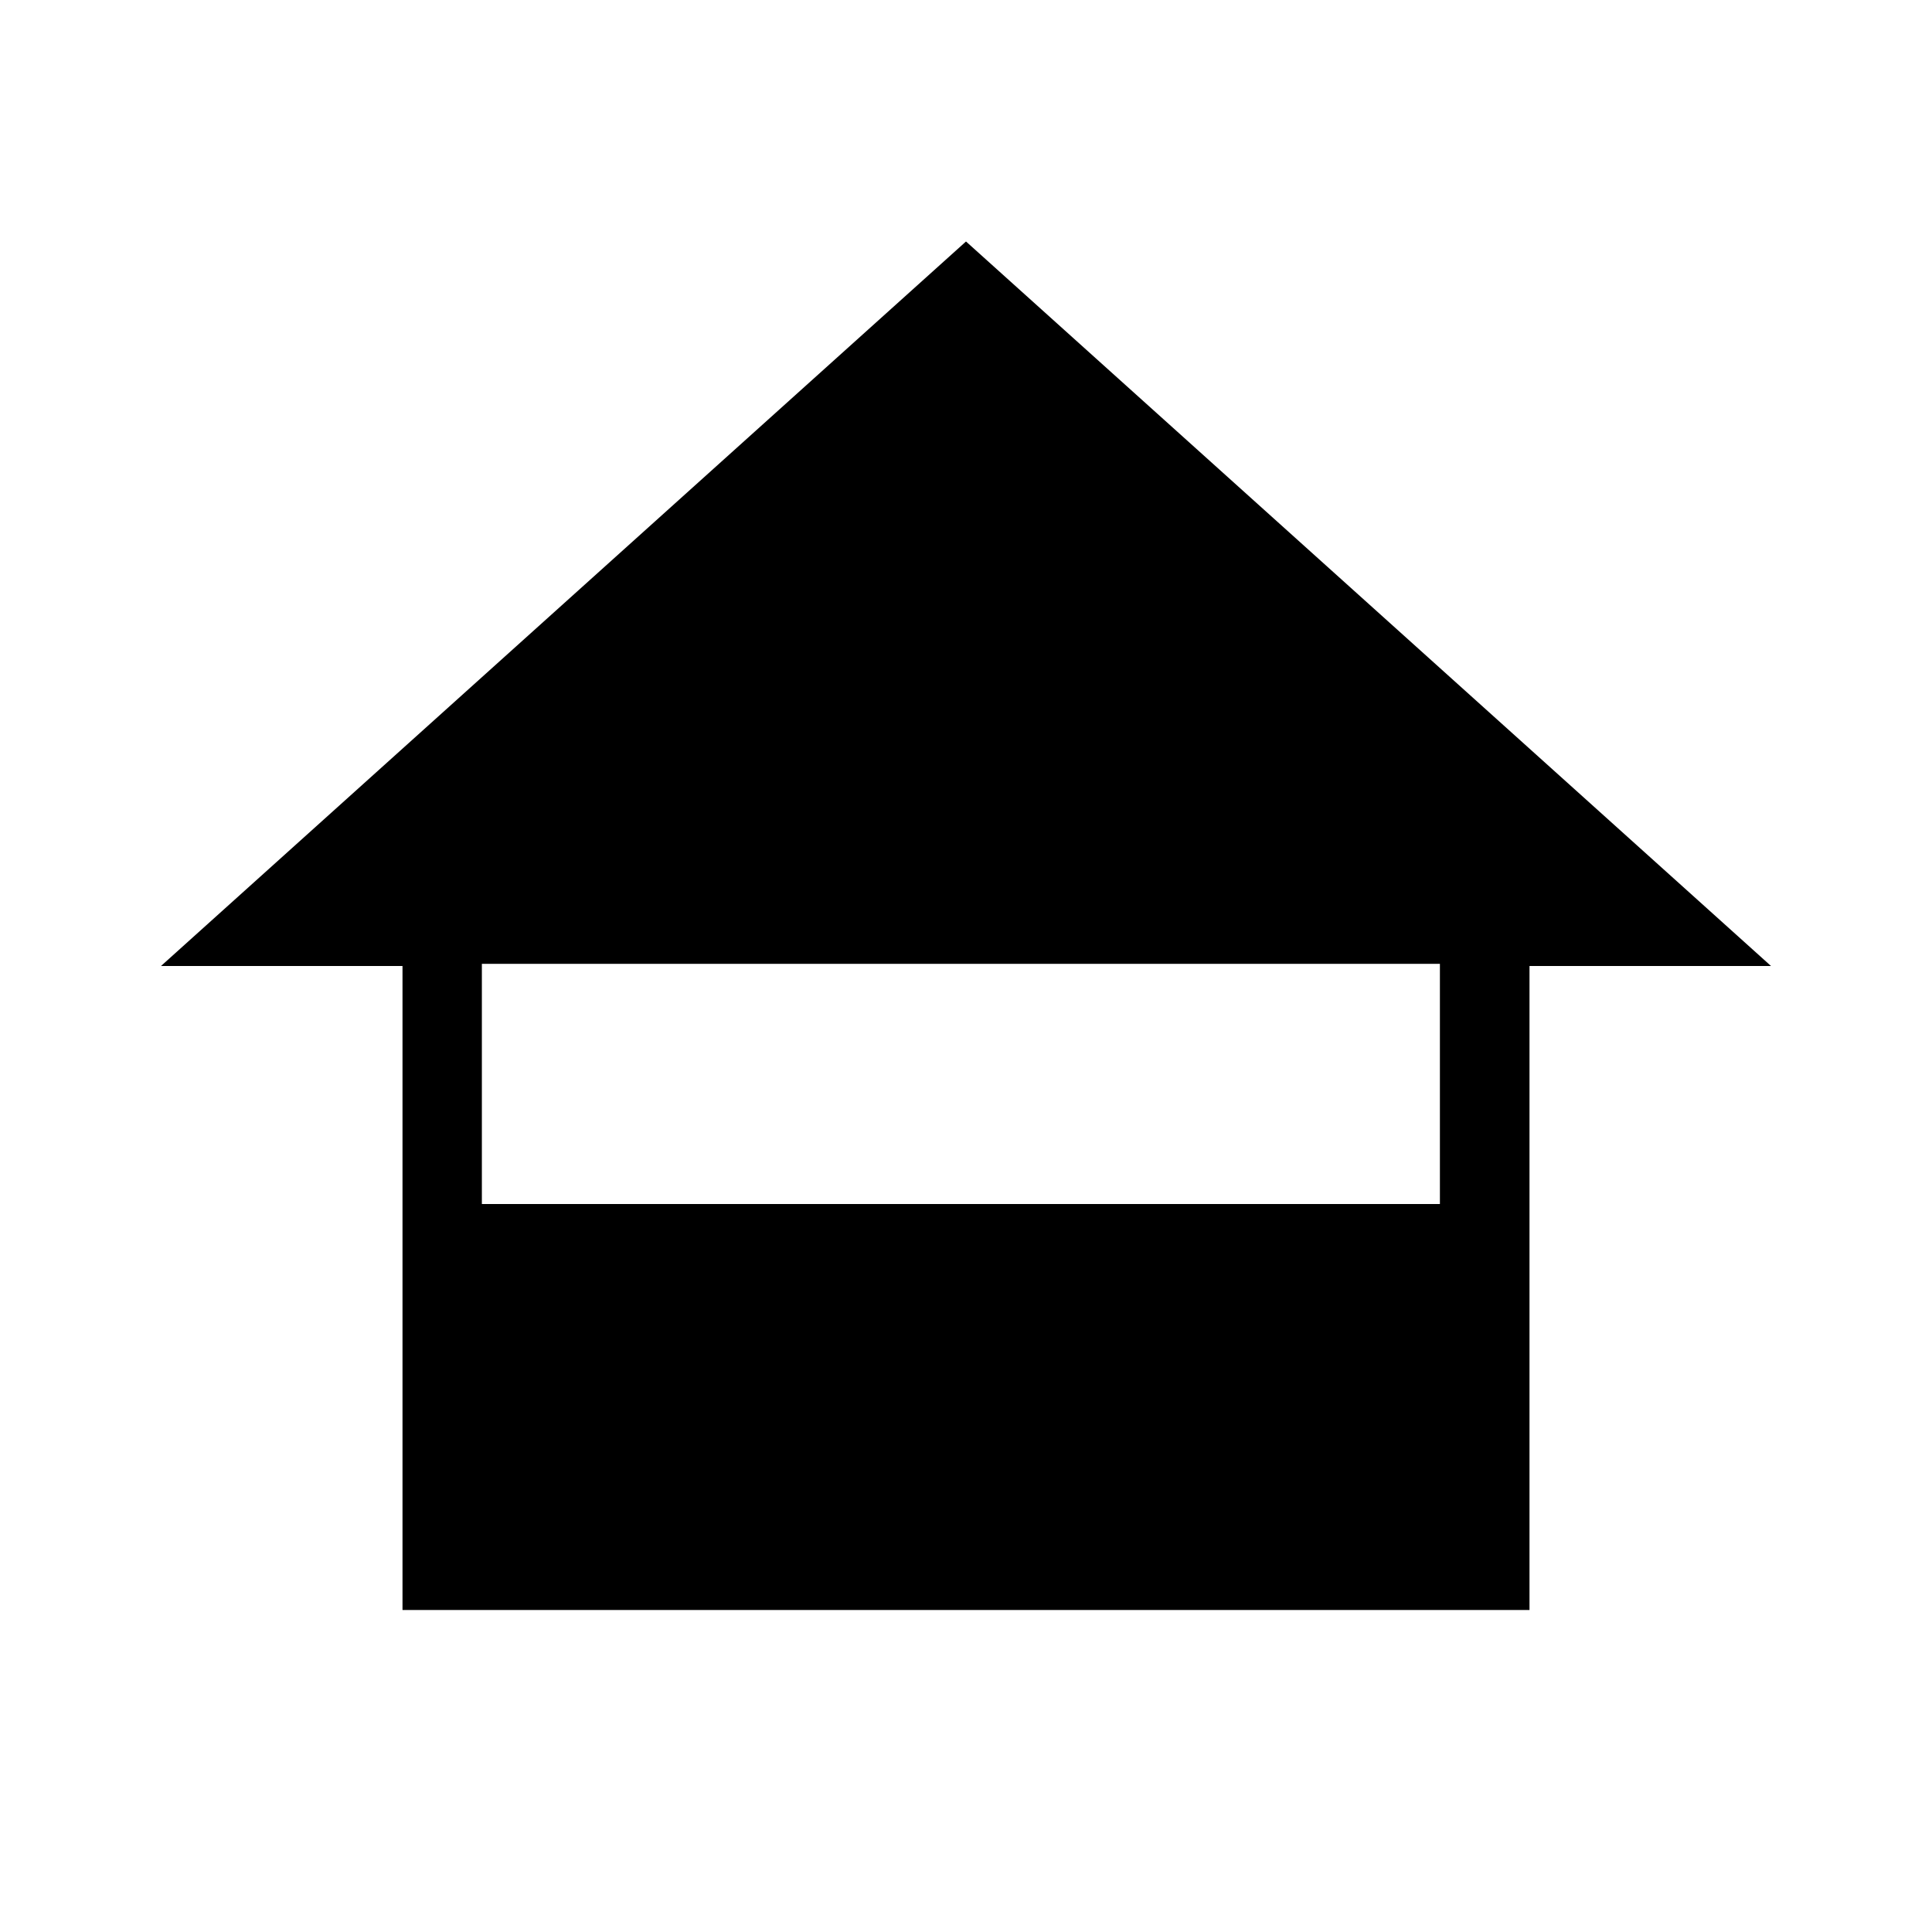
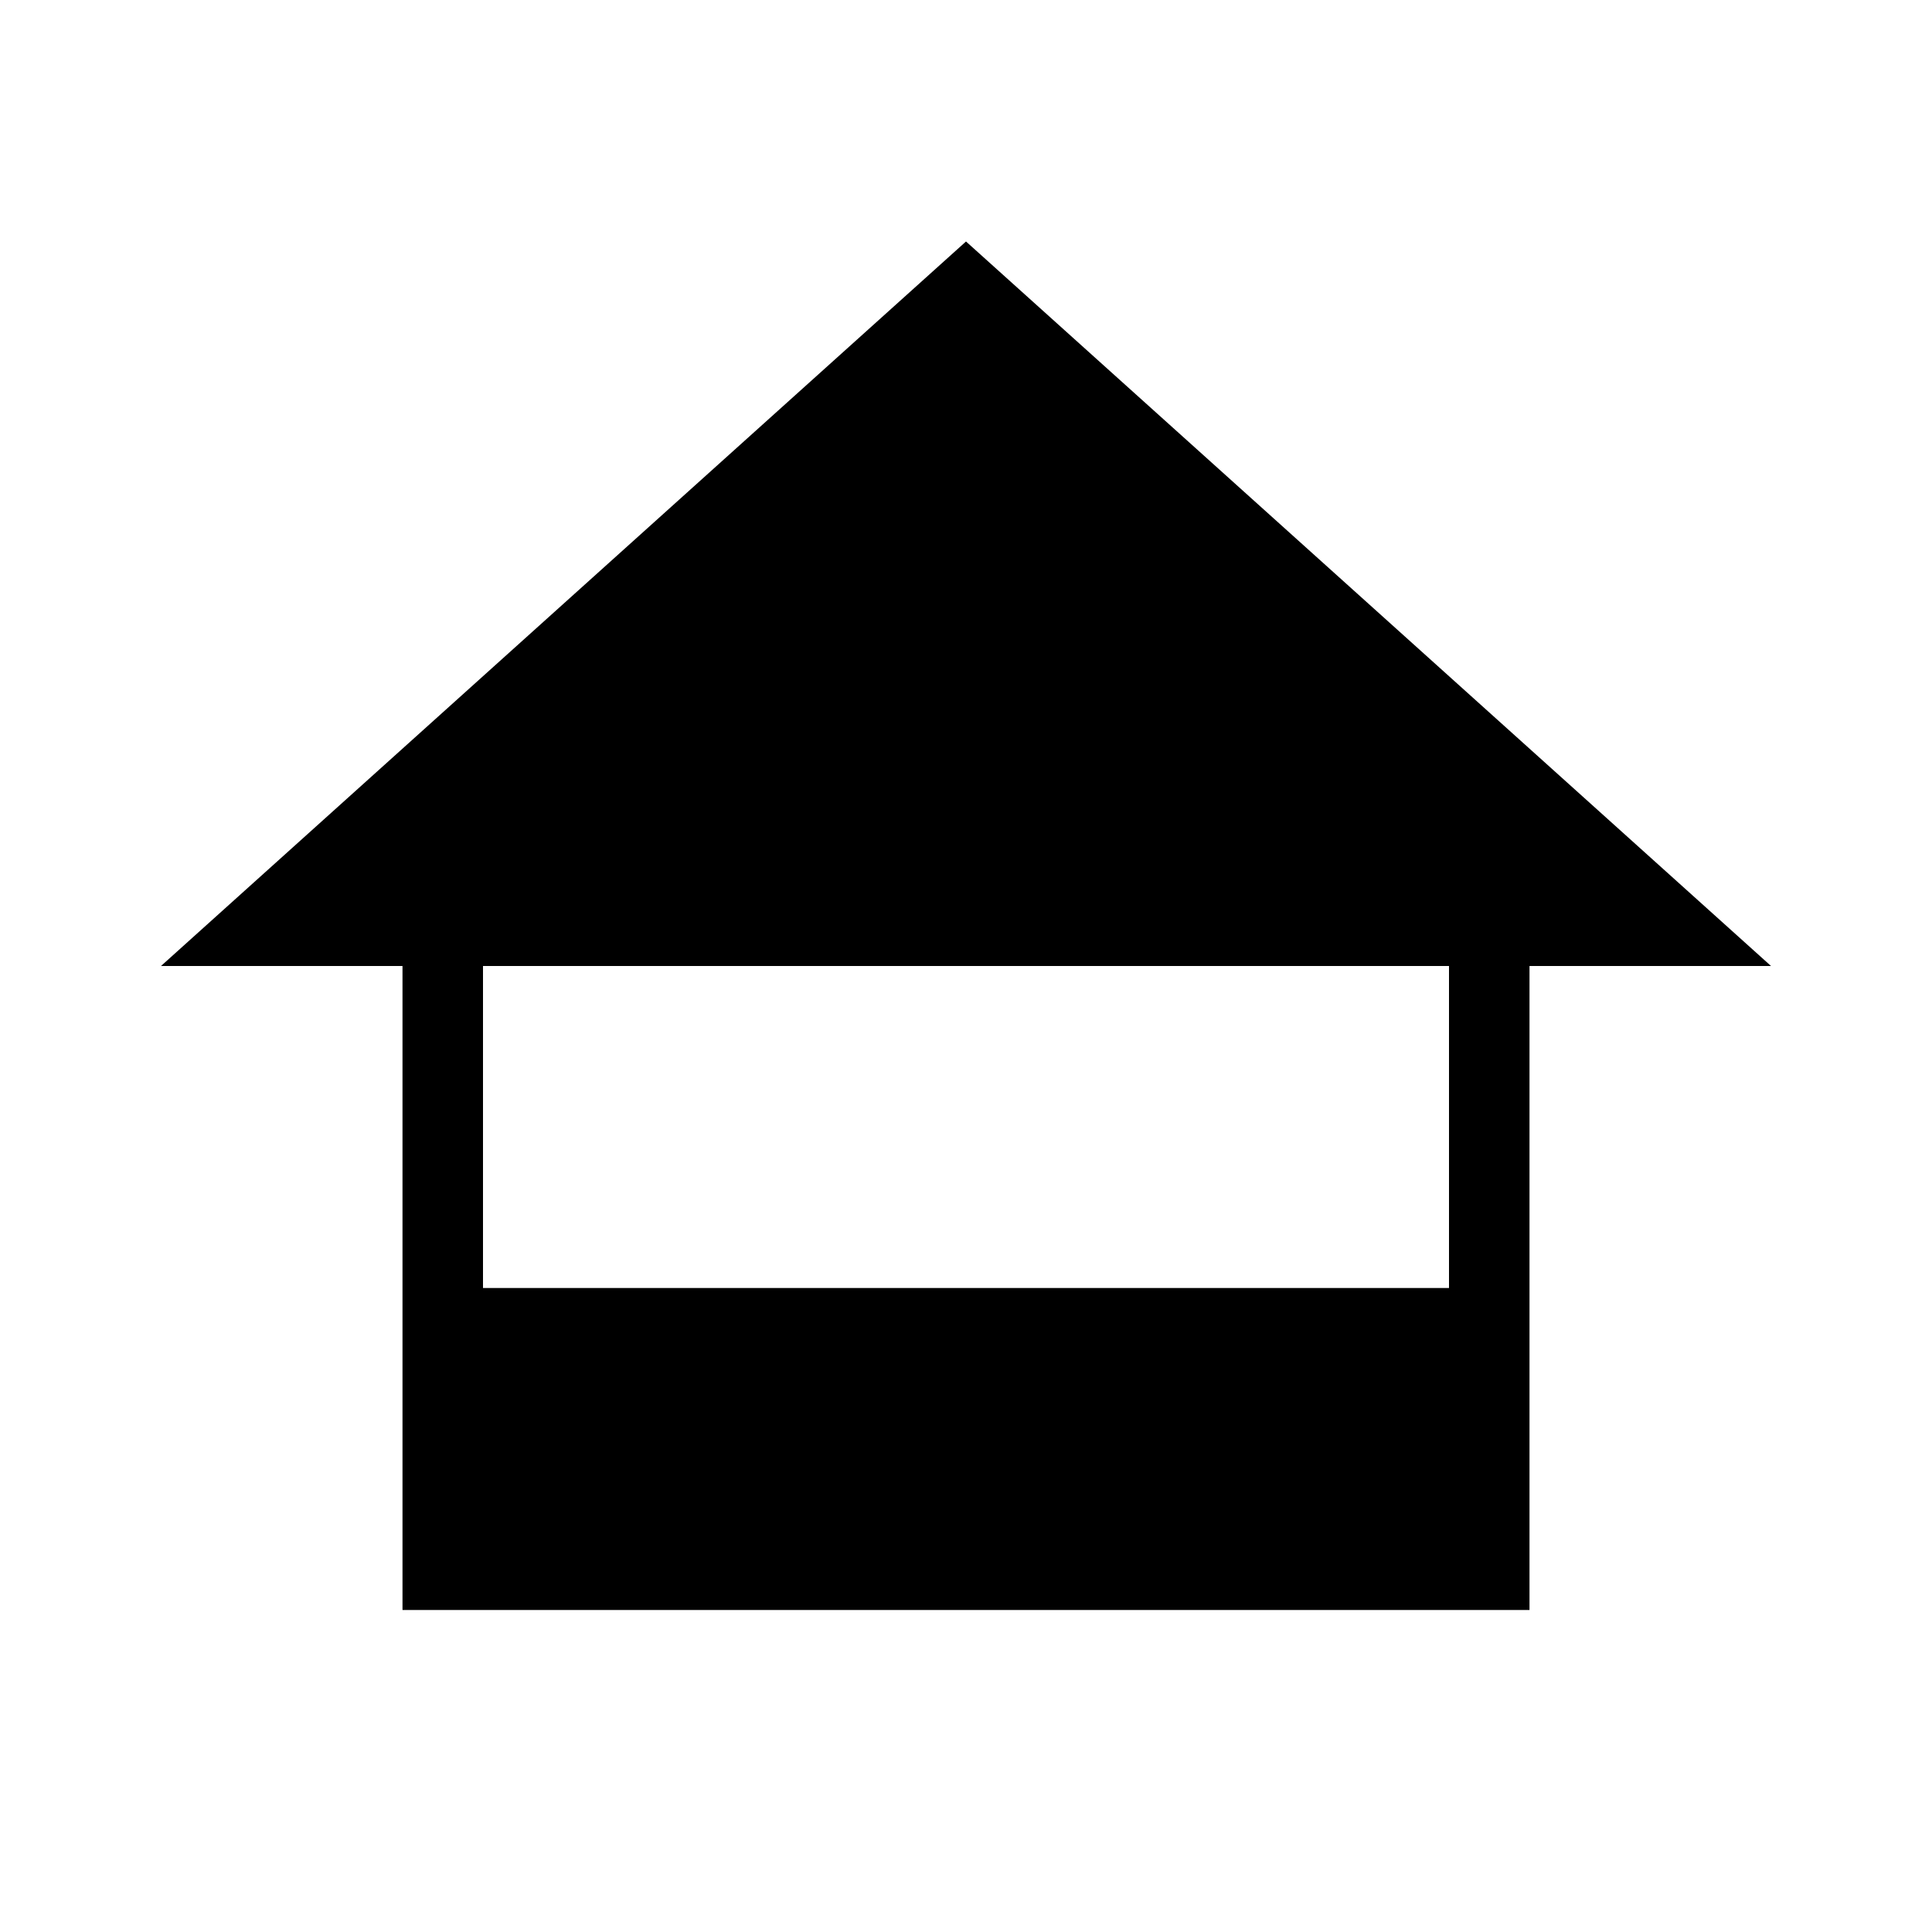
<svg xmlns="http://www.w3.org/2000/svg" version="1.1" width="24" height="24" viewBox="0 0 24 24" id="svg3766">
  <defs id="defs3770" />
-   <path d="M 12 3 L 2 12 L 5 12 L 5 20 L 19 20 L 19 12 L 22 12 L 12 3 z M 5.986 11.973 L 17.887 11.973 L 17.887 14.957 L 5.986 14.957 L 5.986 11.973 z " id="path3764" />
+   <path d="M 12,3 2,12 h 3 v 8 h 14 v -8 h 3 z m -6,9 h 12 v 4 H 6 Z" id="path3764" />
</svg>
